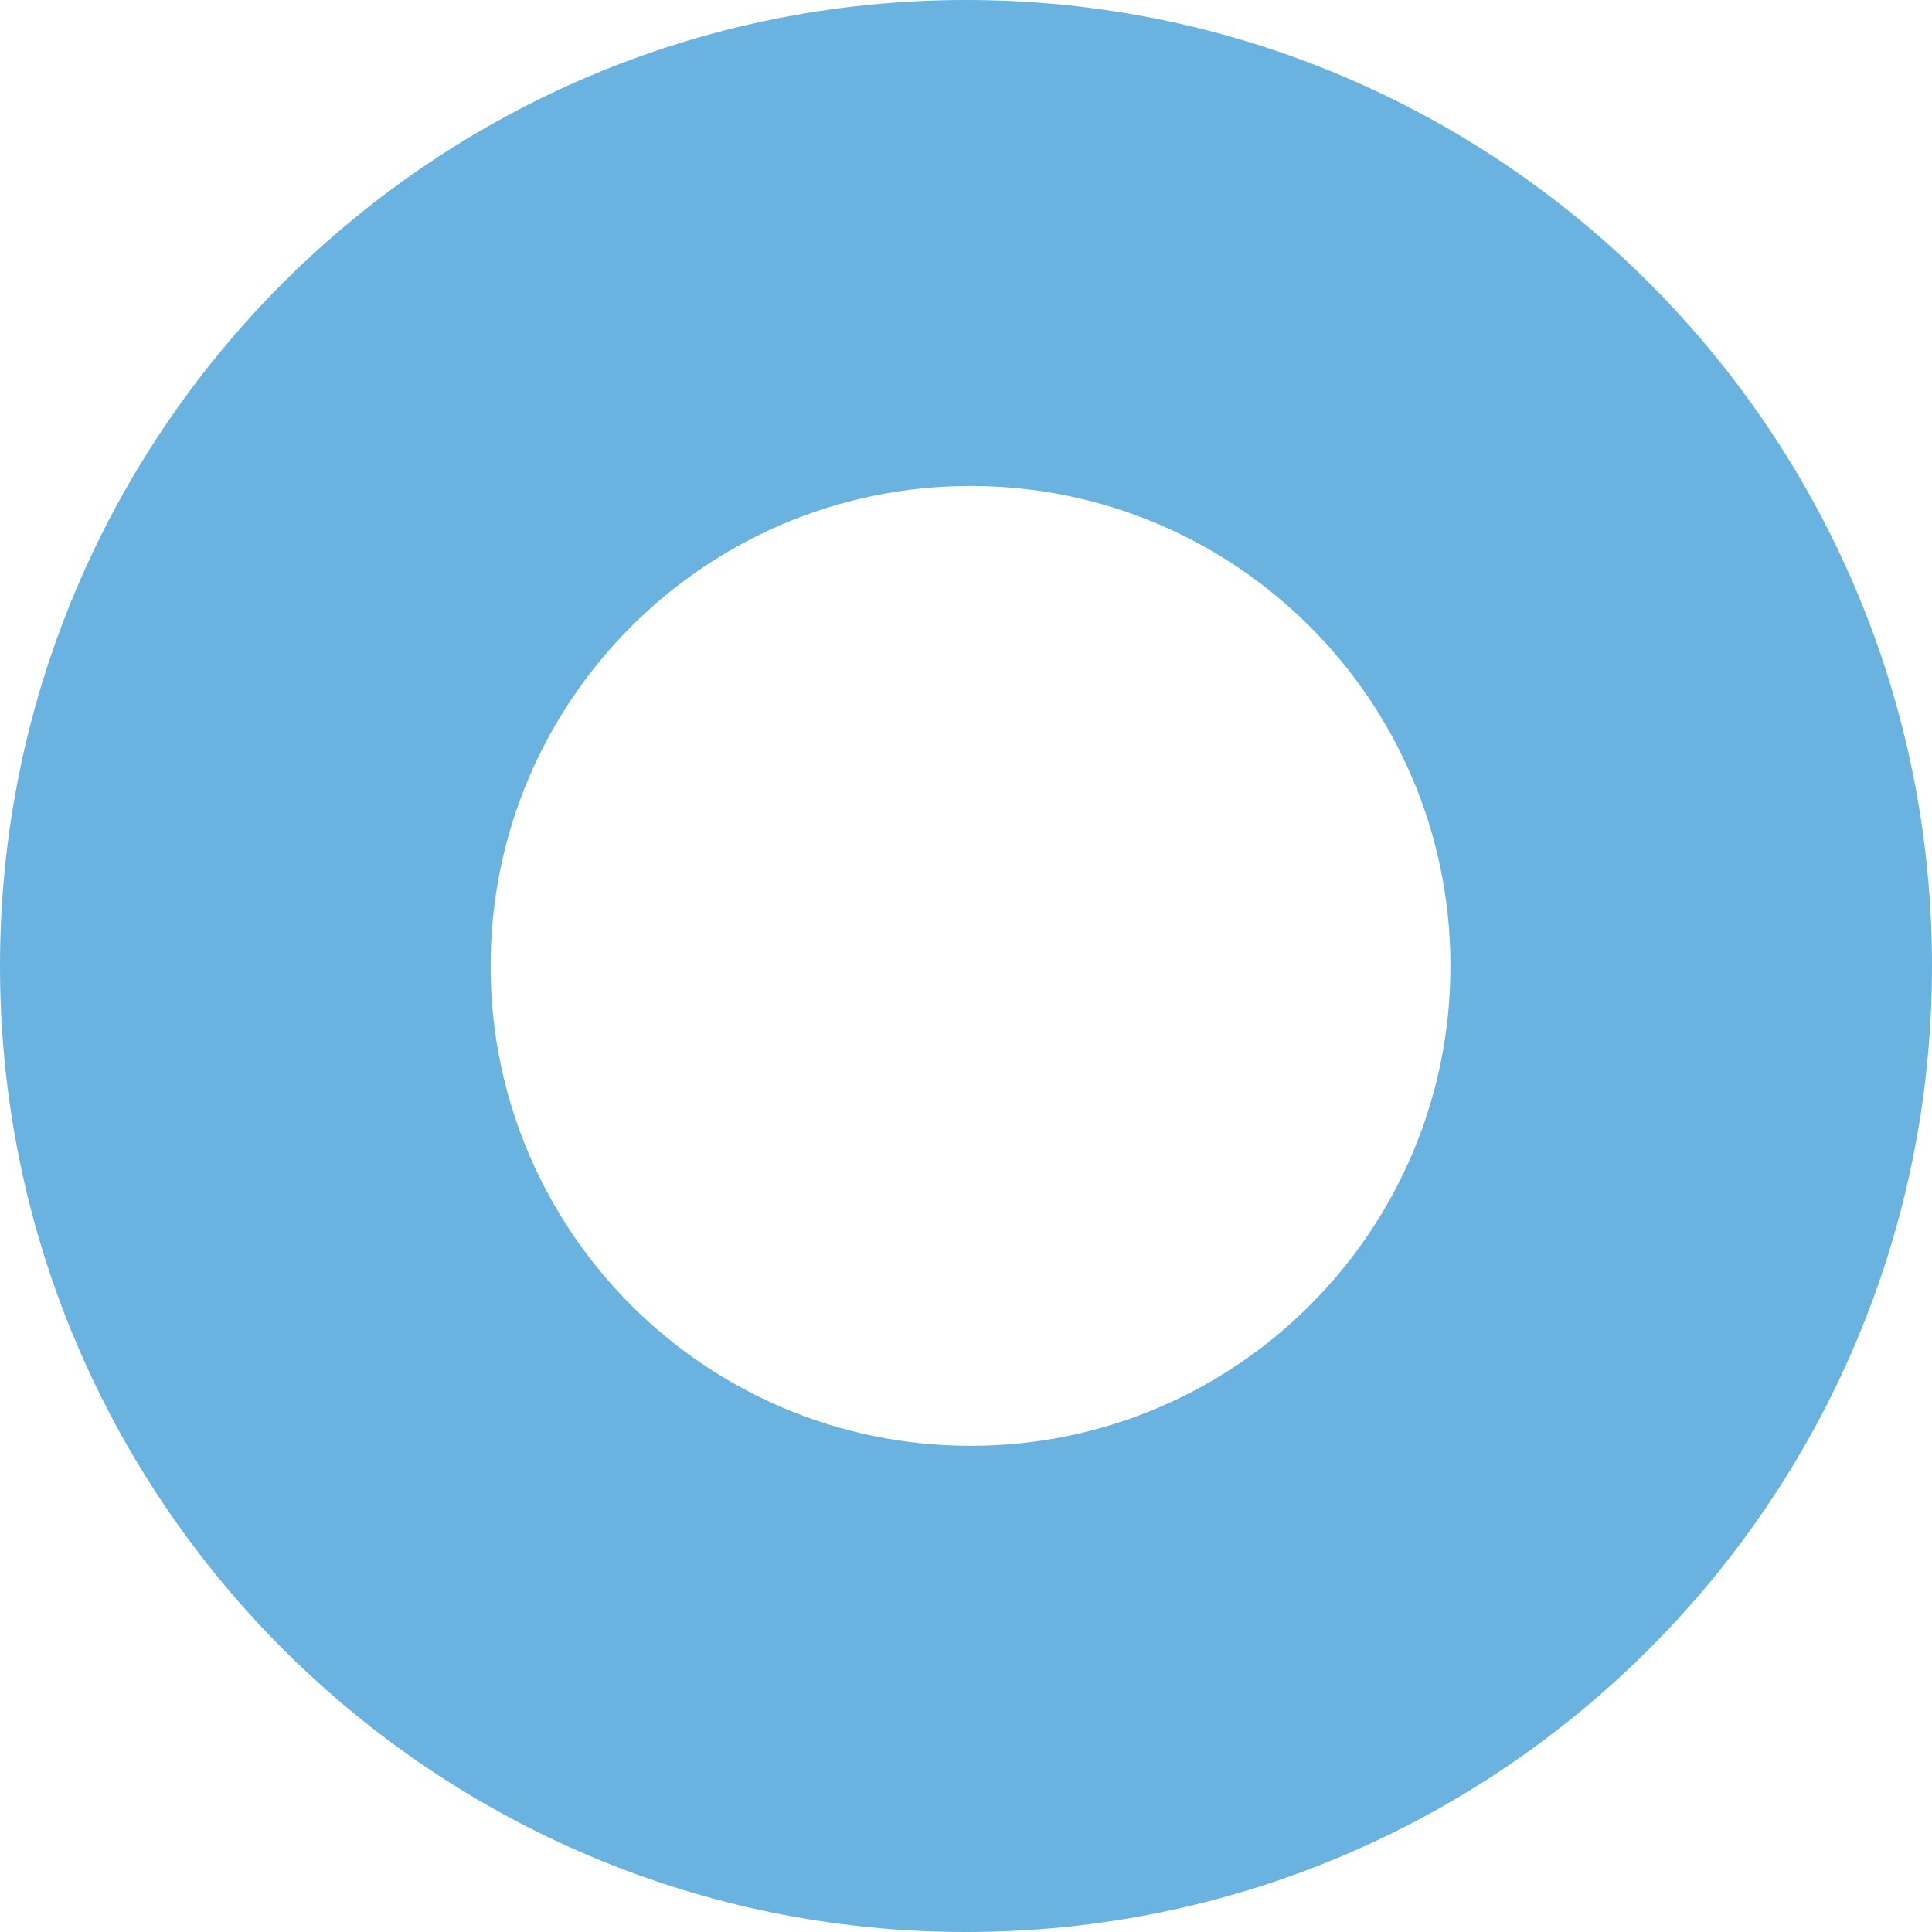
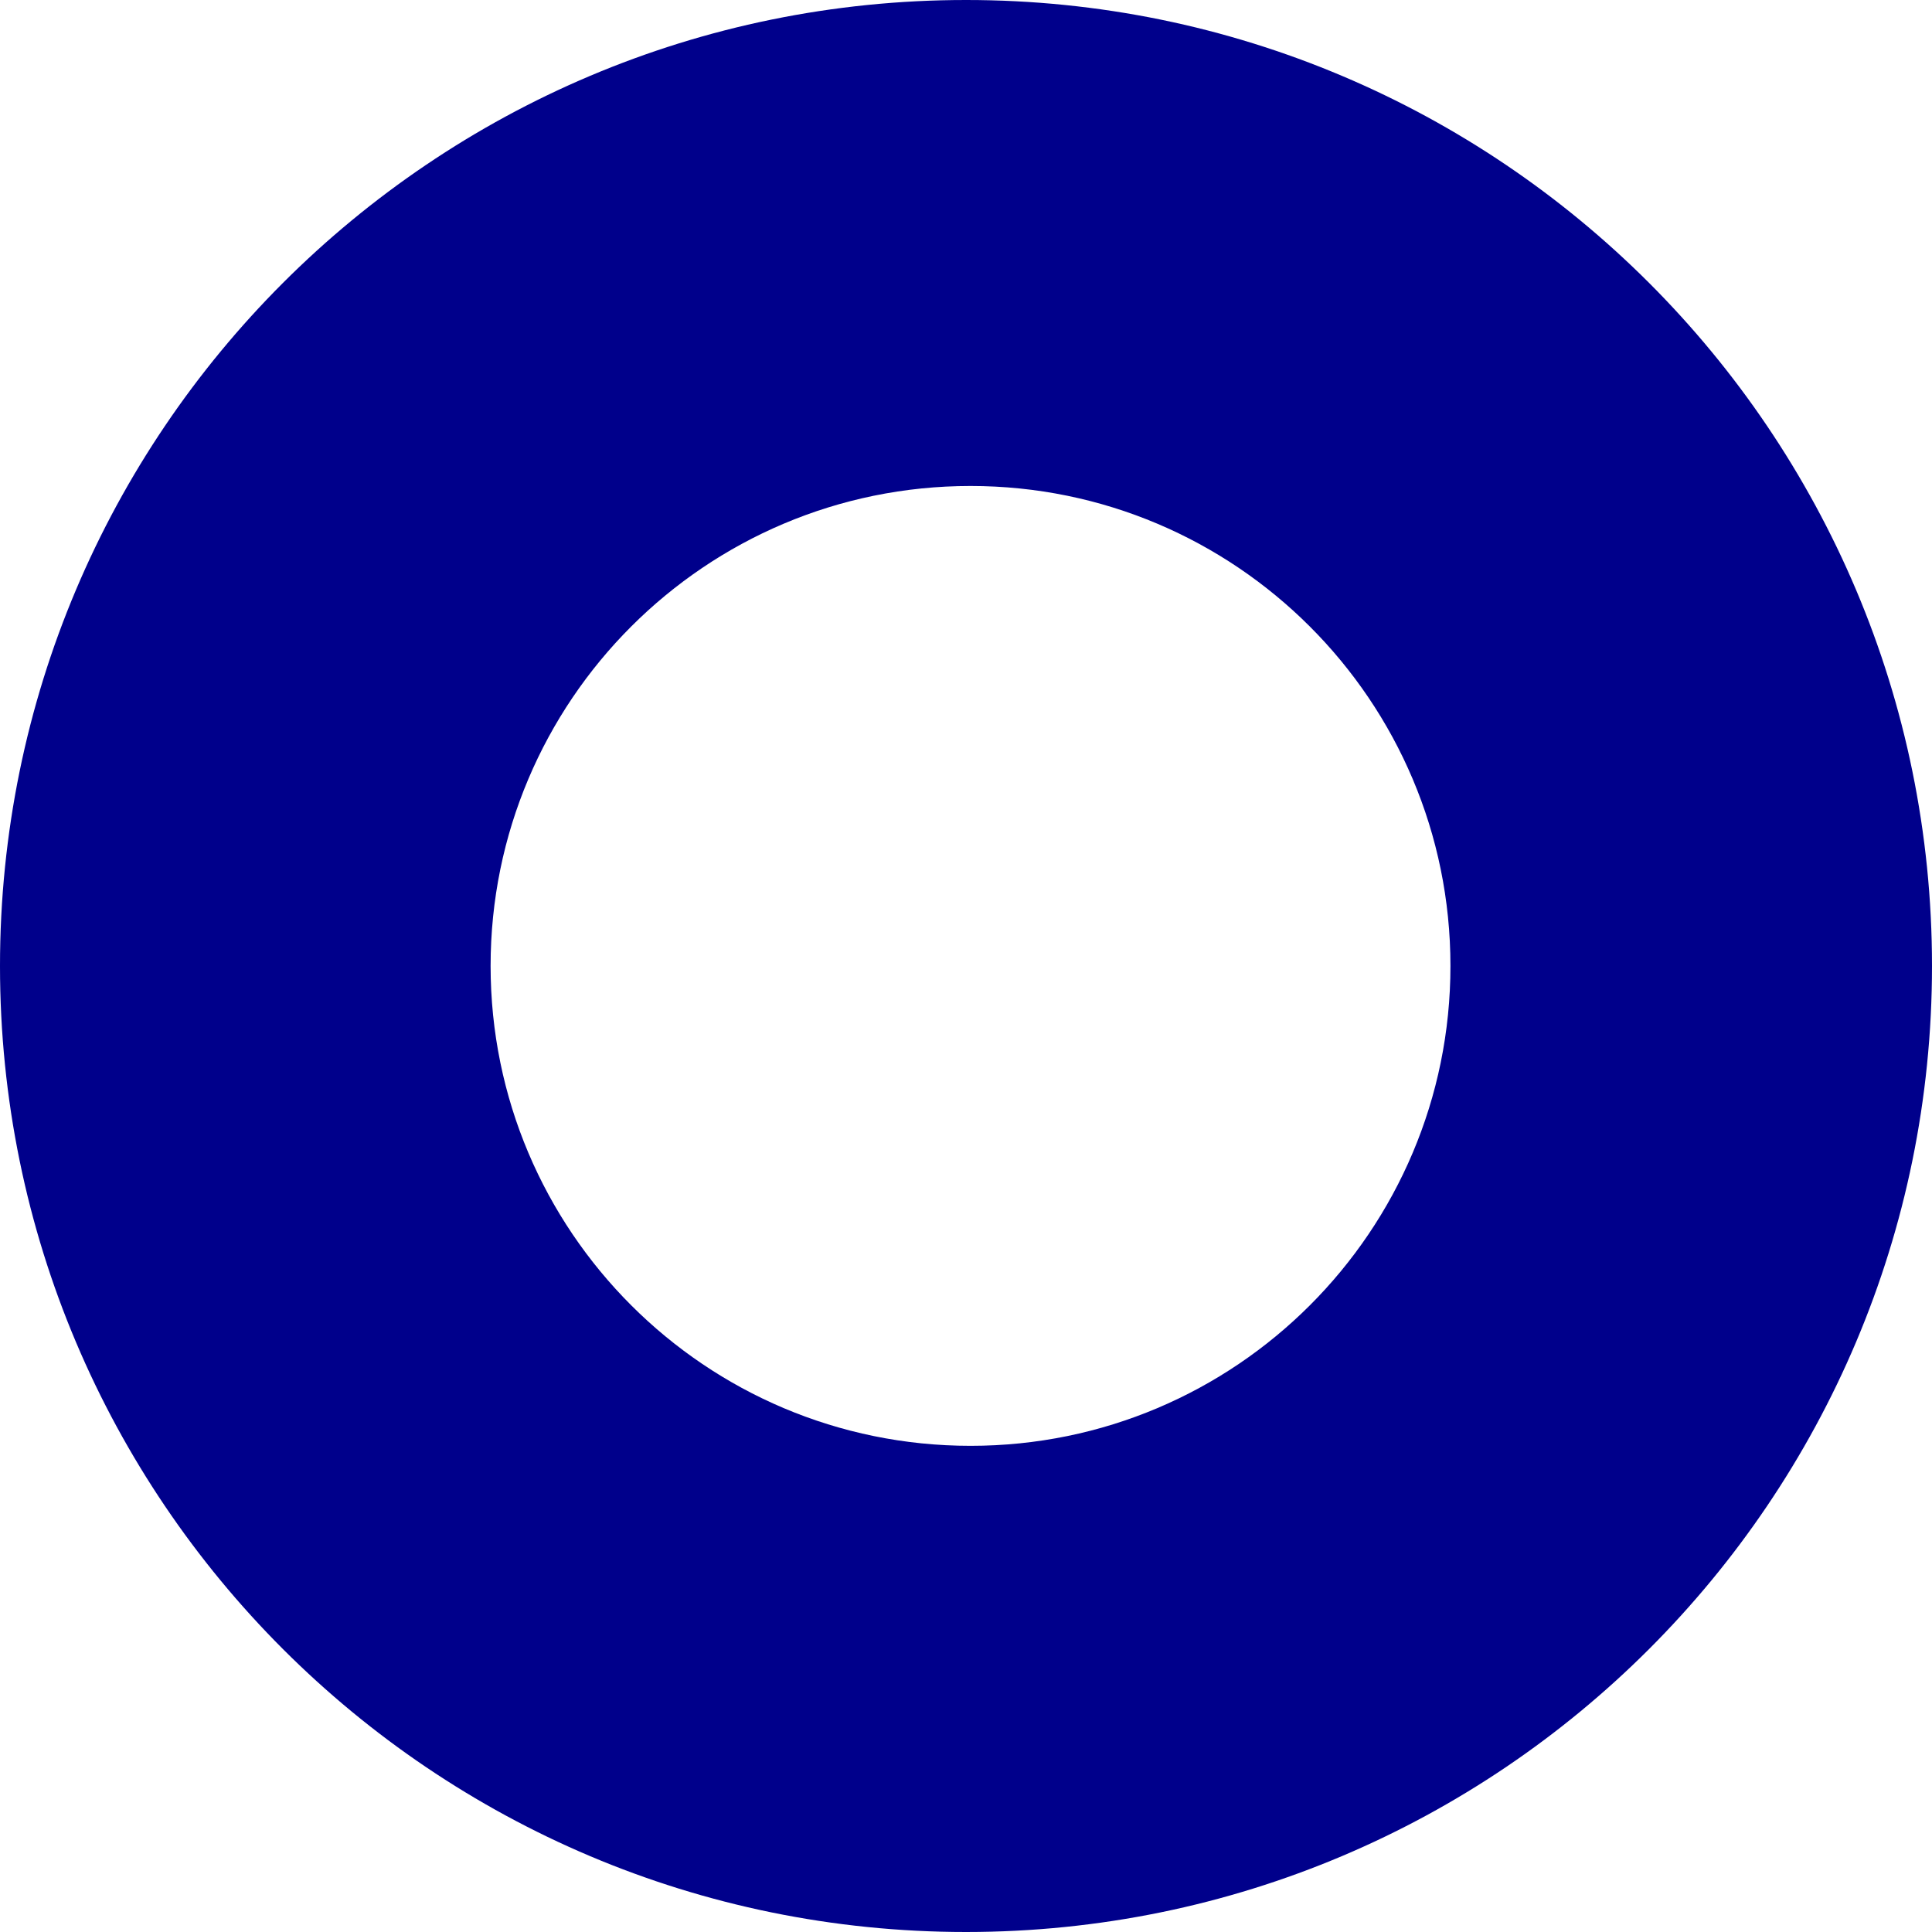
- <svg xmlns="http://www.w3.org/2000/svg" style="fill: #6AB3E1;" width="20.088" height="20.087" viewBox="0 0 20.088 20.087">
+ <svg xmlns="http://www.w3.org/2000/svg" style="fill: #00008b;" width="20.088" height="20.087" viewBox="0 0 20.088 20.087">
  <path d="M10.044,0A10.044,10.044,0,1,0,20.088,10.043,10.043,10.043,0,0,0,10.044,0Zm.047,15.033a4.99,4.99,0,1,1,4.99-4.99A4.989,4.989,0,0,1,10.091,15.033Z" />
</svg>
